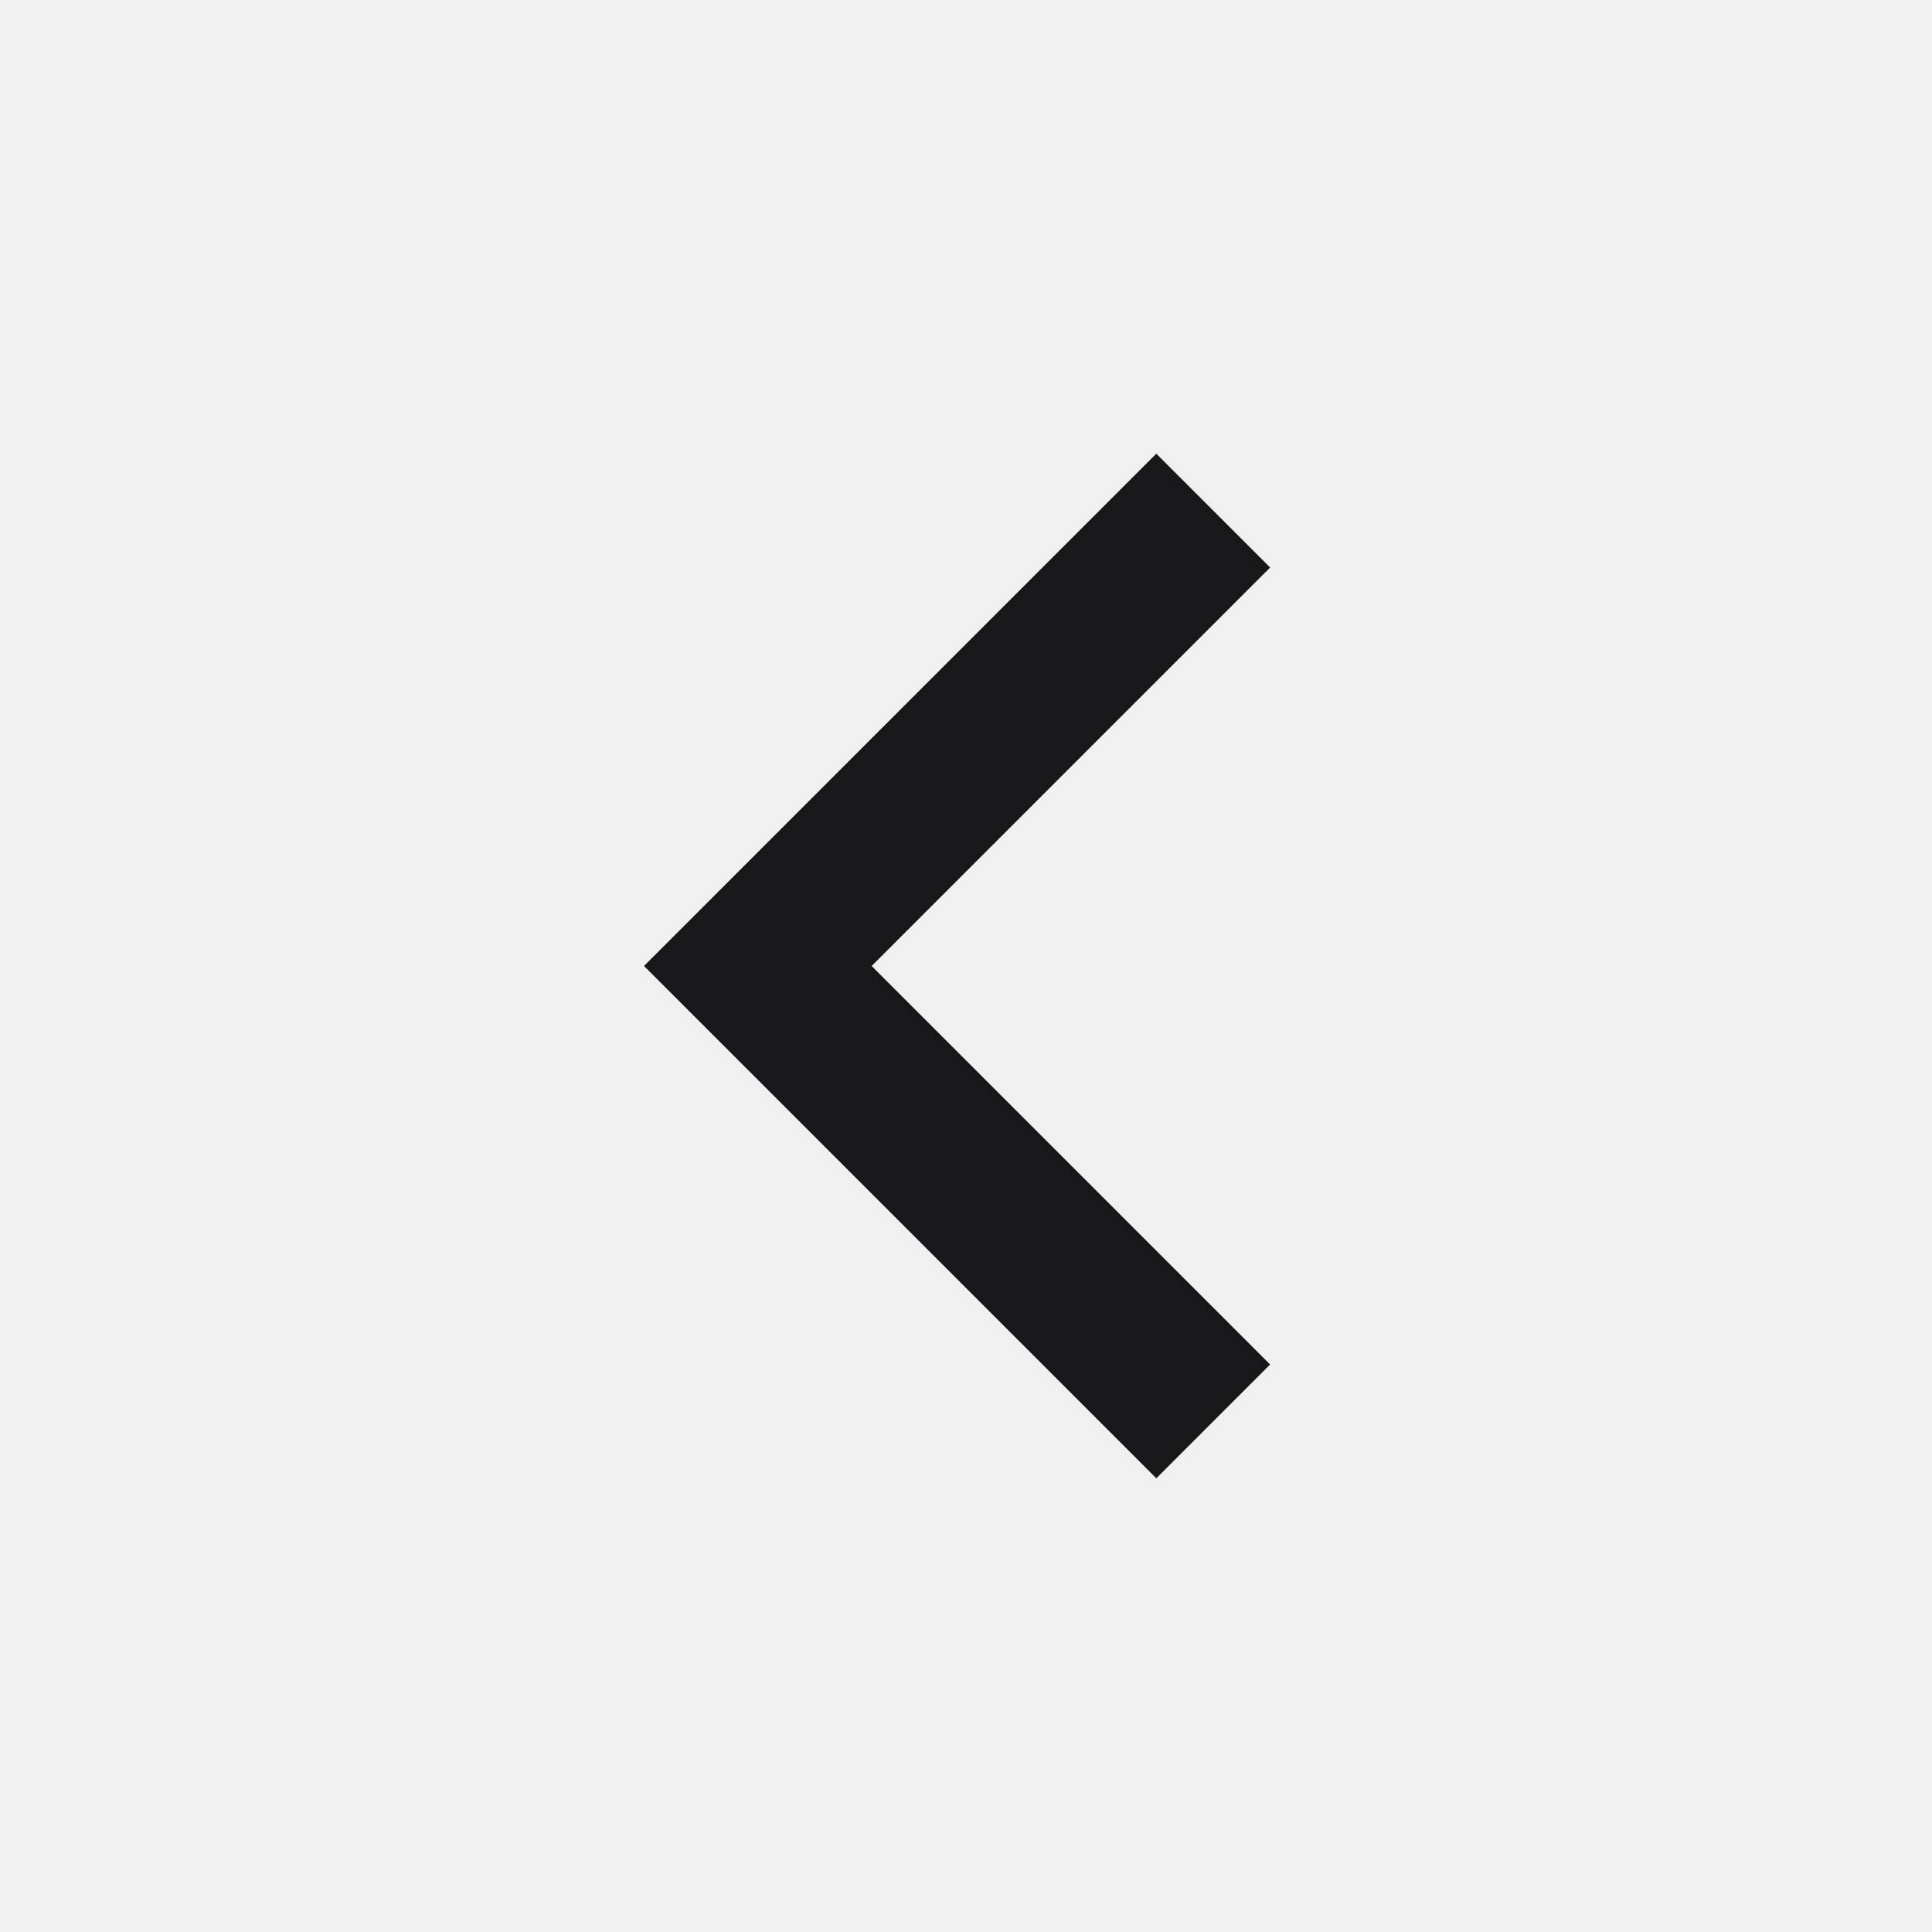
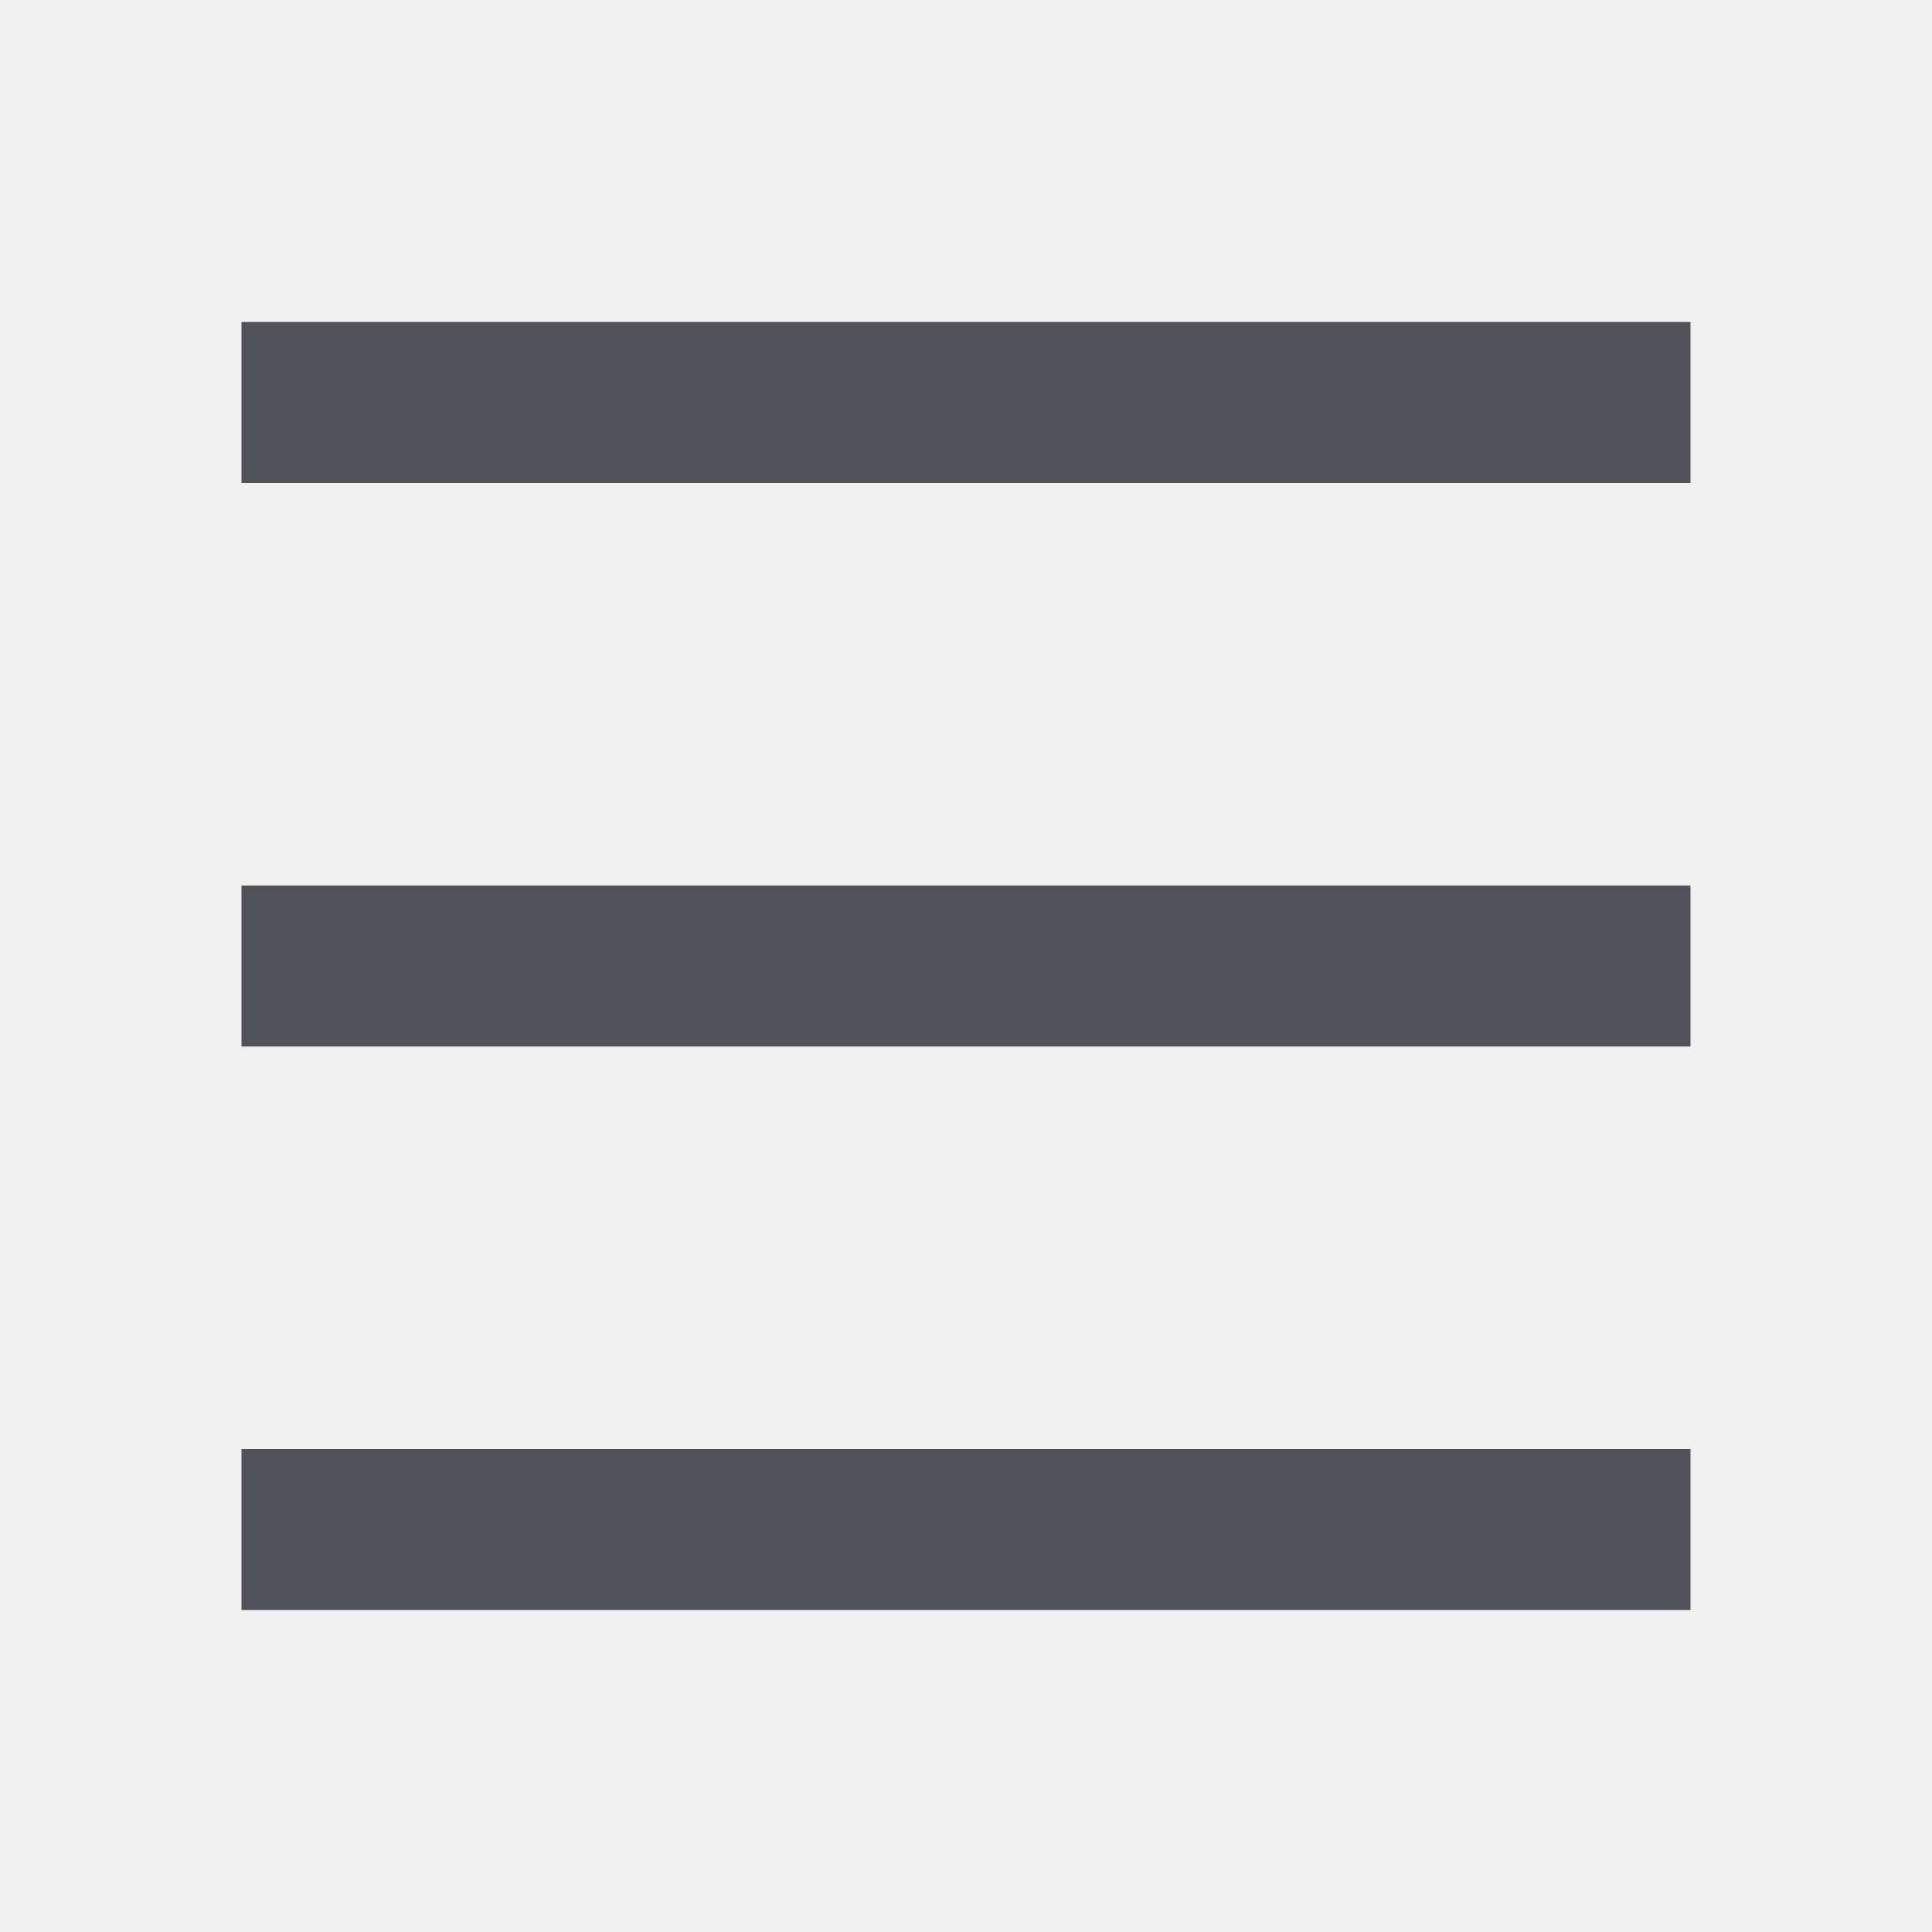
<svg xmlns="http://www.w3.org/2000/svg" width="24" height="24" viewBox="0 0 24 24" fill="none">
-   <g clip-path="url(#clip0_42_1224)">
-     <path d="M10.828 12L15.778 16.95L14.364 18.364L8 12L14.364 5.636L15.778 7.05L10.828 12Z" fill="#18181B" />
+   <g clip-path="url(#clip0_188_5681)">
+     <path d="M3 4H21V6H3V4ZM3 11H21V13H3V11ZM3 18H21V20H3V18Z" fill="#52525B" />
  </g>
  <defs>
-     <clipPath id="clip0_42_1224">
+     <clipPath id="clip0_188_5681">
      <rect width="24" height="24" fill="white" />
    </clipPath>
  </defs>
</svg>
